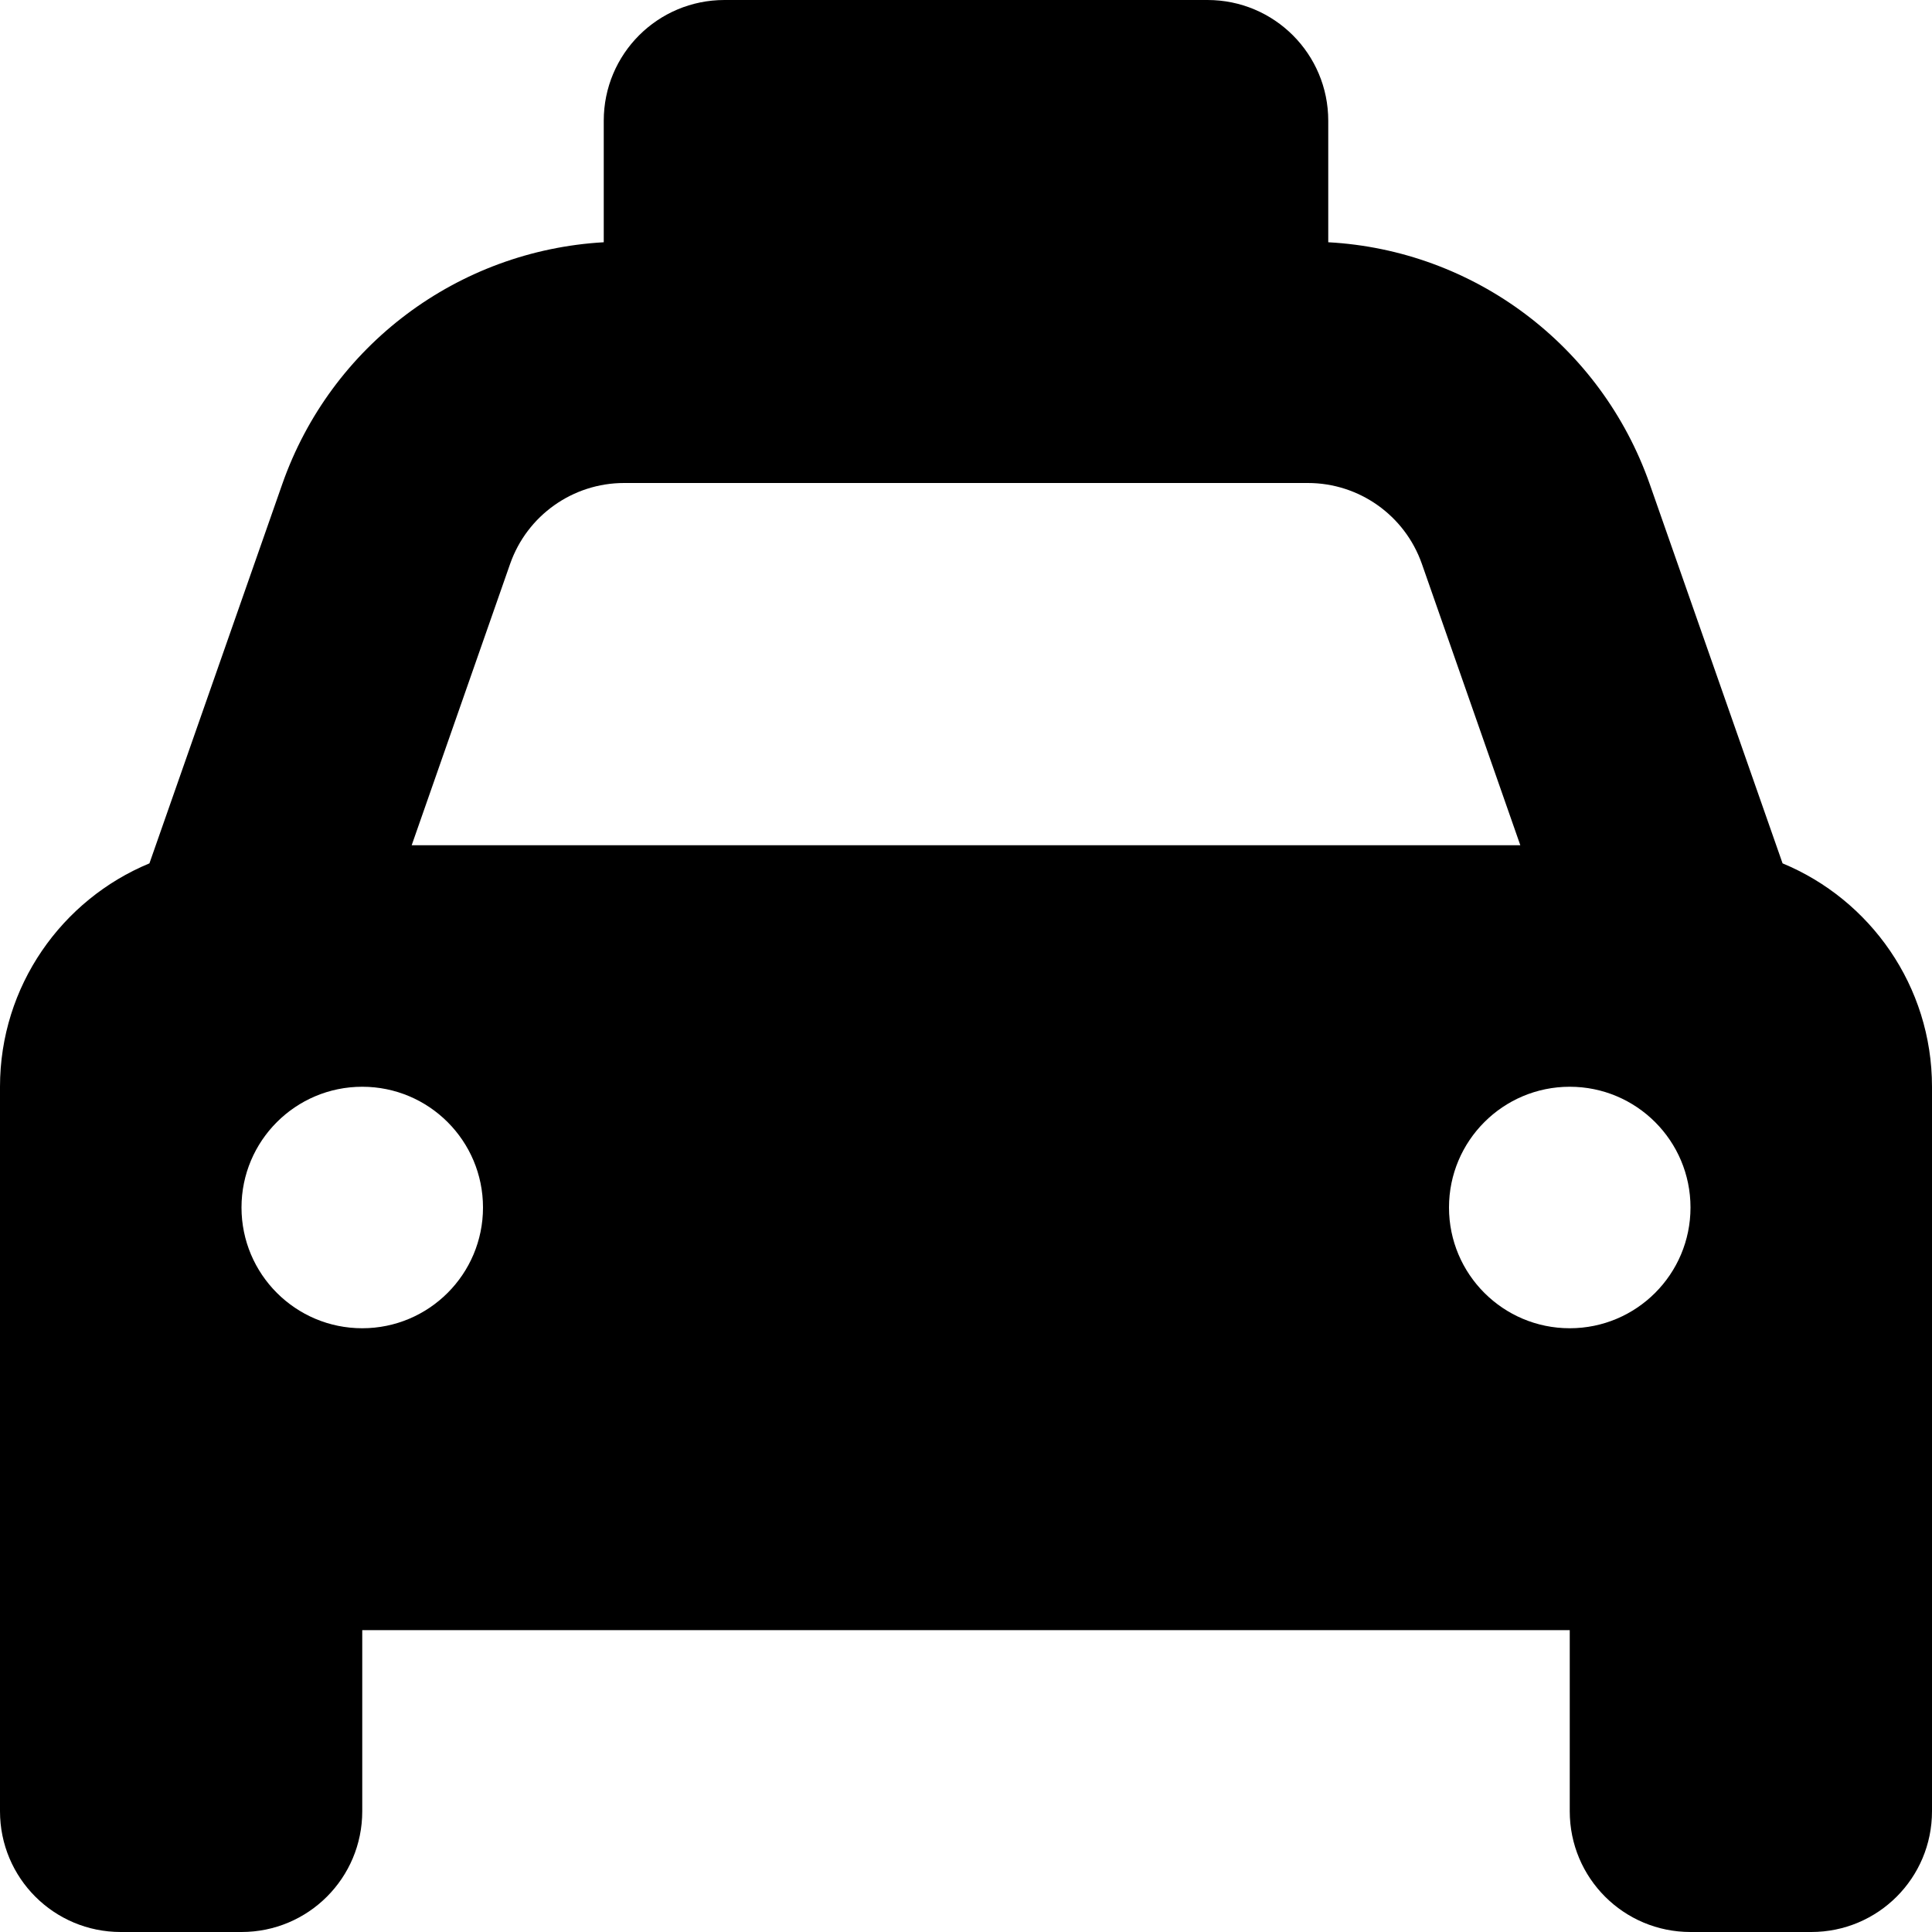
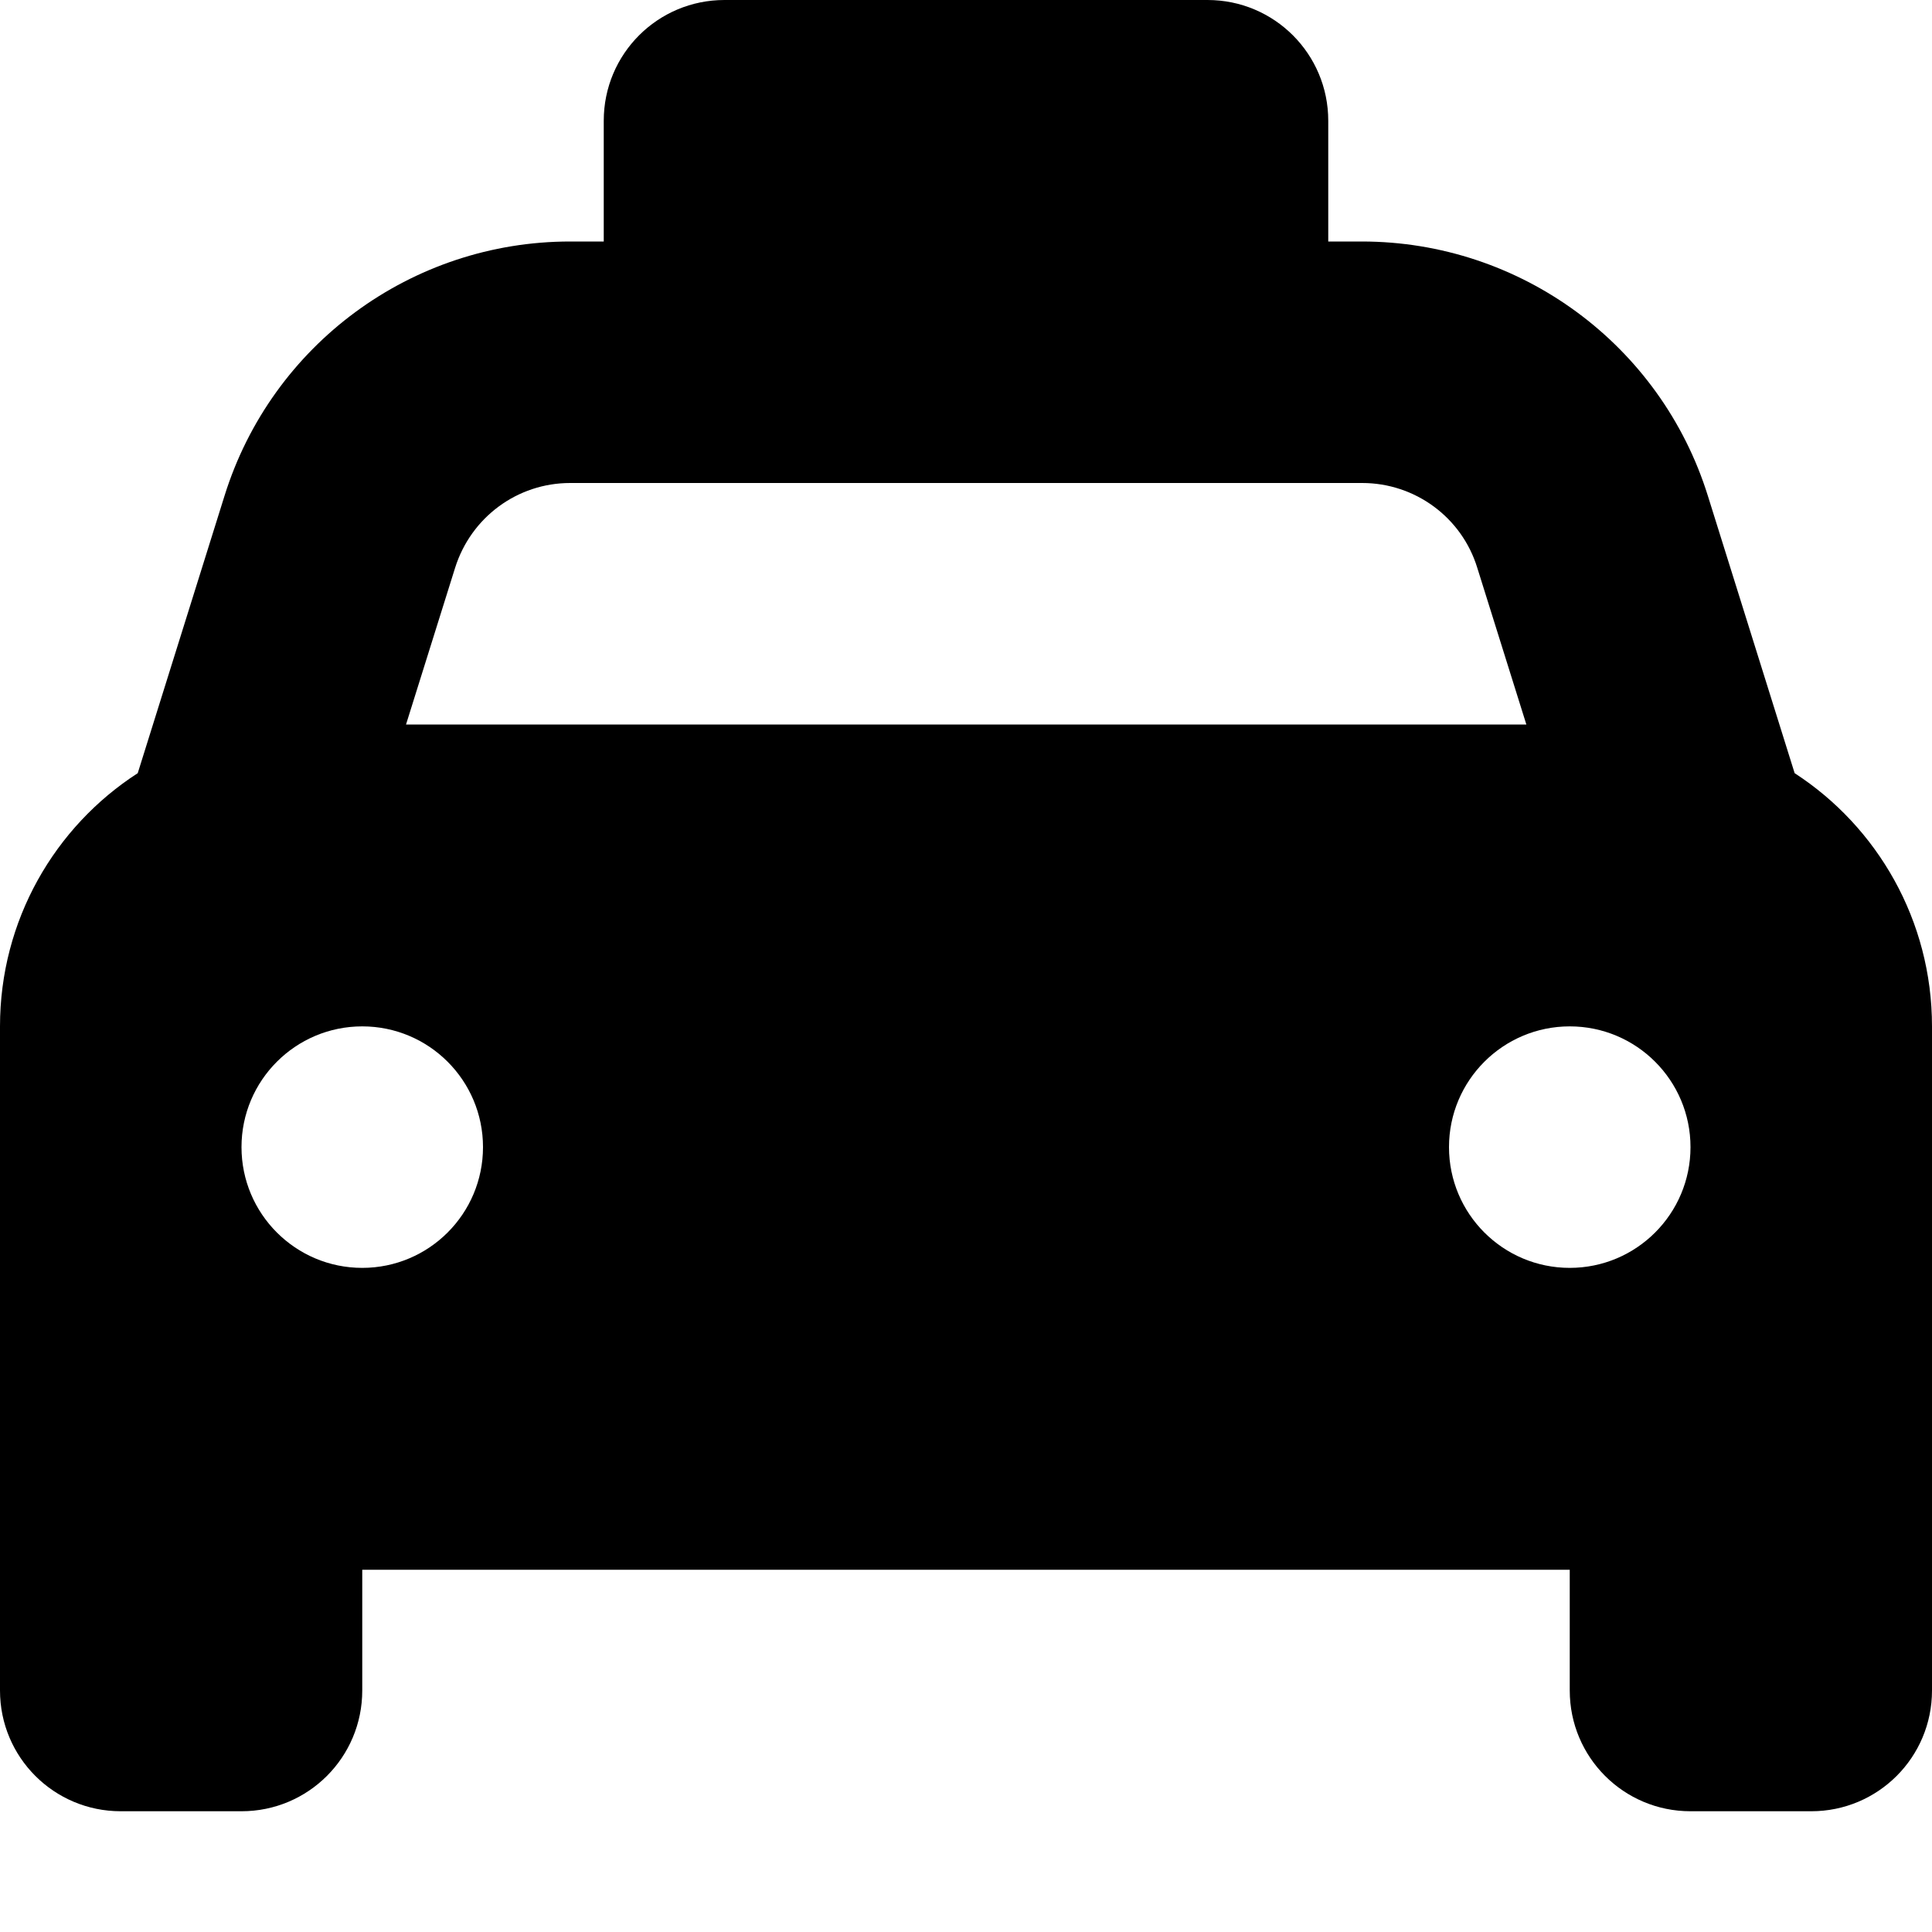
- <svg xmlns="http://www.w3.org/2000/svg" aria-hidden="true" focusable="false" data-prefix="fas" data-icon="taxi" class="svg-inline--fa fa-taxi" role="img" viewBox="0 0 512 512">
-   <path fill="currentColor" d="M192 0c-17.7 0-32 14.3-32 32l0 32 0 .2c-38.6 2.2-72.3 27.3-85.2 64.1L39.6 228.8C16.4 238.4 0 261.3 0 288L0 432l0 48c0 17.7 14.3 32 32 32l32 0c17.7 0 32-14.3 32-32l0-48 320 0 0 48c0 17.7 14.3 32 32 32l32 0c17.7 0 32-14.3 32-32l0-48 0-144c0-26.7-16.4-49.6-39.6-59.2L437.2 128.3c-12.9-36.8-46.6-62-85.2-64.1l0-.2 0-32c0-17.7-14.3-32-32-32L192 0zM165.4 128l181.2 0c13.6 0 25.7 8.6 30.2 21.4L402.9 224l-293.8 0 26.1-74.6c4.5-12.8 16.6-21.4 30.2-21.4zM96 288a32 32 0 1 1 0 64 32 32 0 1 1 0-64zm288 32a32 32 0 1 1 64 0 32 32 0 1 1 -64 0z" />
+ <svg data-prefix="fas" data-icon="taxi" class="svg-inline--fa fa-taxi" role="img" viewBox="0 0 512 512" aria-hidden="true">
+   <path fill="currentColor" d="M192 0c-17.7 0-32 14.3-32 32l0 32-8.9 0c-42 0-79.1 27.3-91.6 67.4l-23 73.5C14.5 219.1 0 243.9 0 272L0 448c0 17.7 14.3 32 32 32l32 0c17.7 0 32-14.3 32-32l0-32 320 0 0 32c0 17.7 14.3 32 32 32l32 0c17.7 0 32-14.3 32-32l0-176c0-28.1-14.5-52.9-36.4-67.1l-23-73.5C440.1 91.3 402.9 64 360.9 64l-8.9 0 0-32c0-17.7-14.3-32-32-32L192 0zM151.1 128l209.9 0c14 0 26.4 9.1 30.5 22.5l13 41.5-296.9 0 13-41.5c4.2-13.4 16.5-22.5 30.5-22.5zM96 272a32 32 0 1 1 0 64 32 32 0 1 1 0-64zm288 32a32 32 0 1 1 64 0 32 32 0 1 1 -64 0z" />
</svg>
